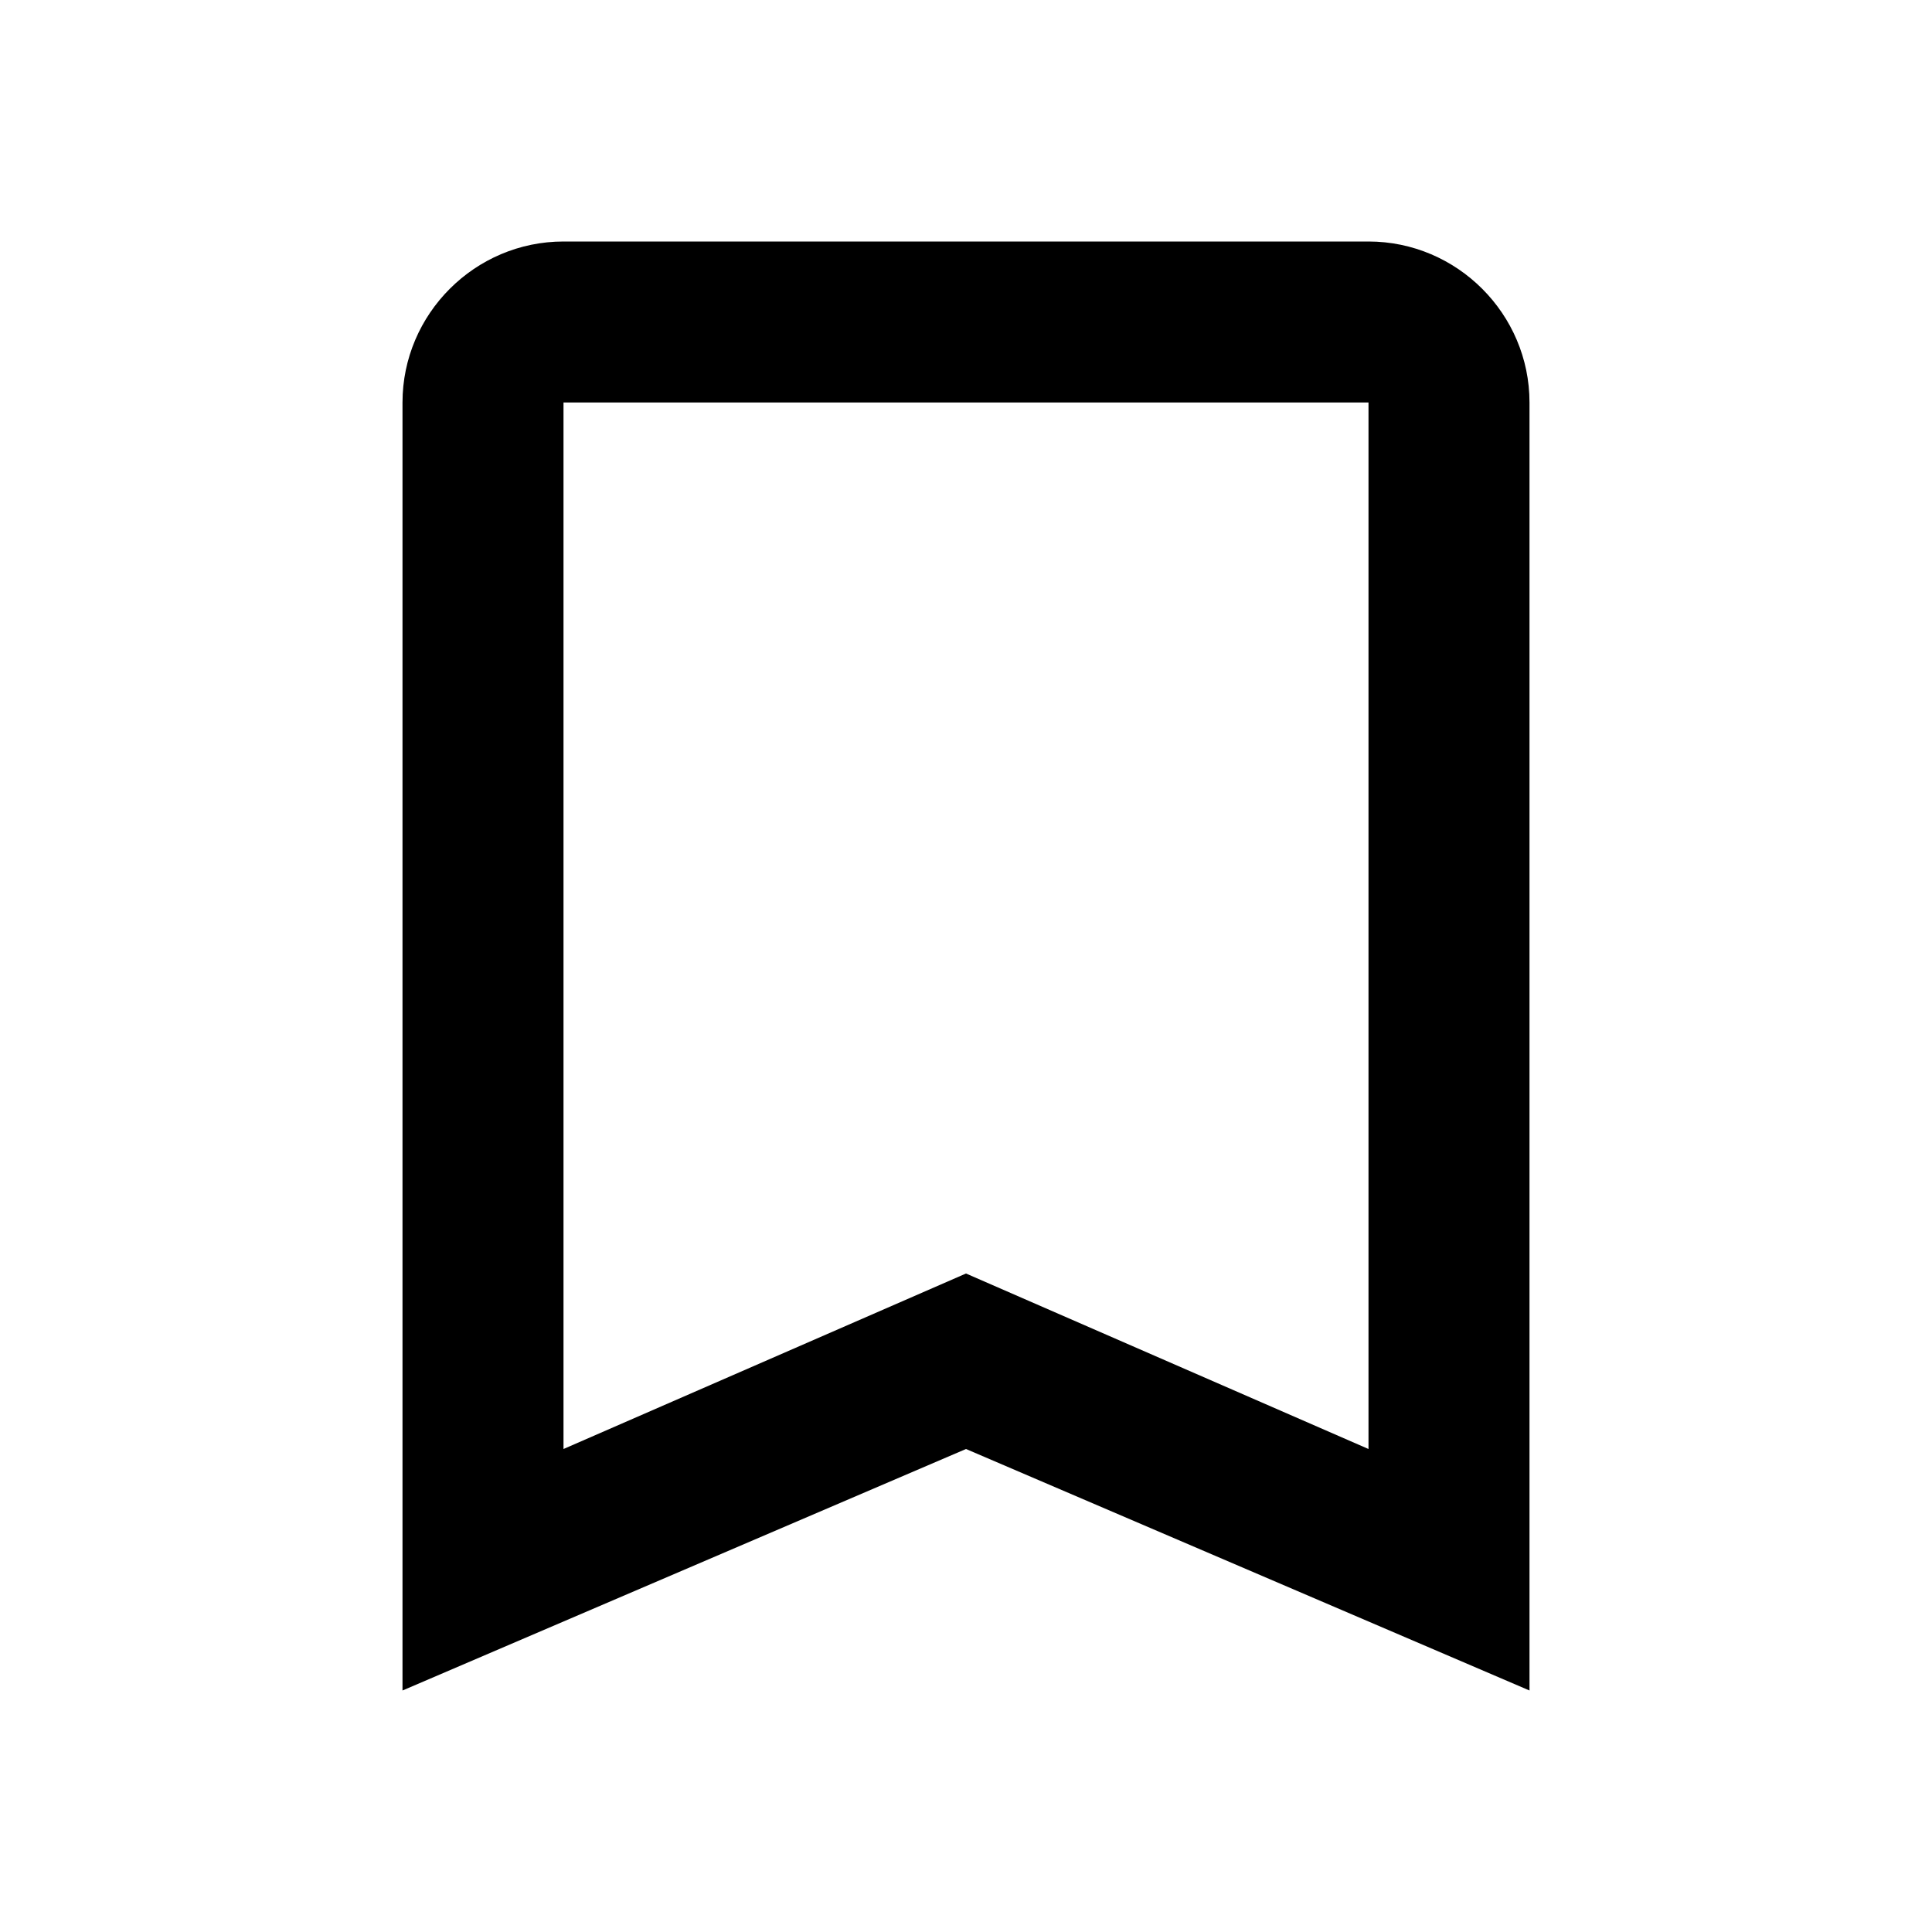
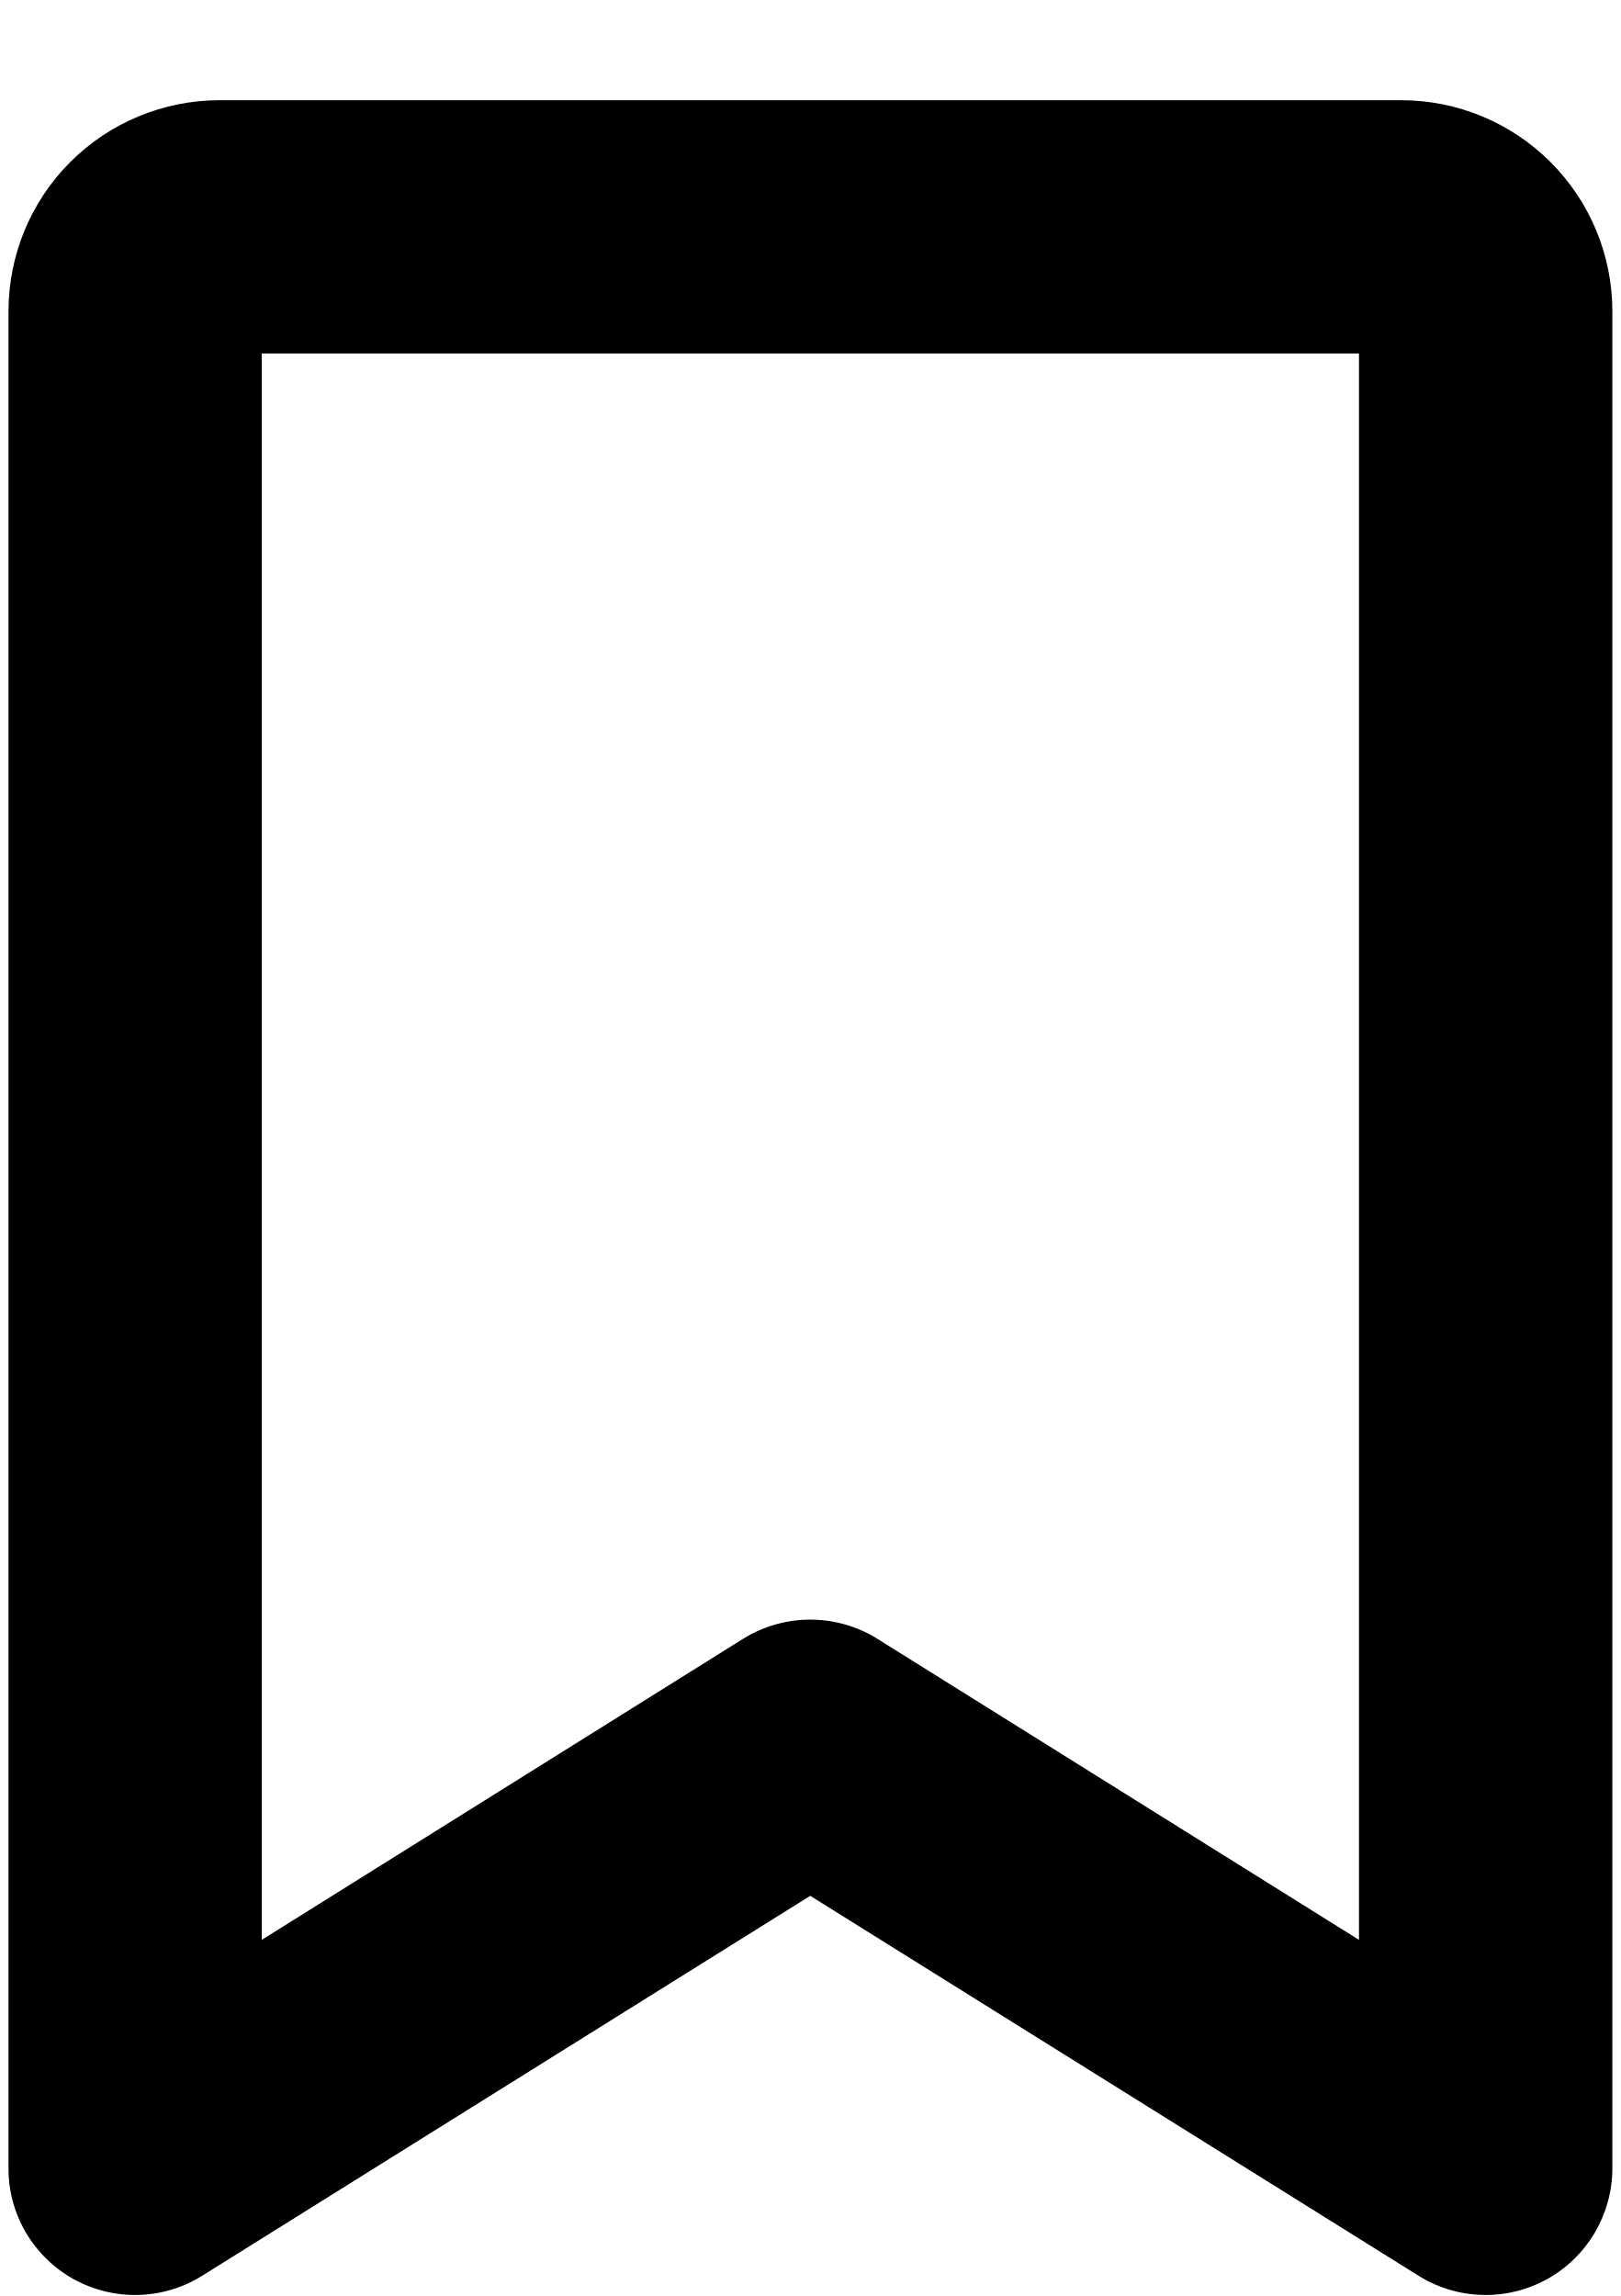
- <svg xmlns="http://www.w3.org/2000/svg" width="24" height="24" viewBox="0 0 24 24">
-   <path fill="none" d="M0 0h24v24H0V0z" />
-   <path d="M17 3H7c-1.1 0-2 .9-2 2v16l7-3 7 3V5c0-1.1-.9-2-2-2zm0 15l-5-2.18L7 18V5h10v13z" />
+ <svg xmlns="http://www.w3.org/2000/svg" width="12" height="17" viewBox="0 0 12 17" fill="none">
+   <path d="M10.375 0.742H1.625C1.211 0.742 0.813 0.907 0.52 1.2C0.227 1.493 0.063 1.89 0.063 2.305V16.055C0.062 16.222 0.107 16.386 0.192 16.531C0.277 16.675 0.399 16.794 0.545 16.875C0.692 16.956 0.857 16.997 1.025 16.992C1.192 16.988 1.355 16.939 1.497 16.85L5.999 14.037L10.503 16.85C10.645 16.939 10.808 16.988 10.976 16.992C11.143 16.997 11.308 16.956 11.455 16.875C11.601 16.794 11.723 16.675 11.808 16.531C11.893 16.386 11.938 16.222 11.938 16.055V2.305C11.938 1.89 11.773 1.493 11.48 1.2C11.187 0.907 10.789 0.742 10.375 0.742ZM10.062 14.363L6.496 12.134C6.347 12.041 6.175 11.992 5.999 11.992C5.824 11.992 5.651 12.041 5.502 12.134L1.938 14.363V2.617H10.062V14.363Z" fill="currentColor" />
</svg>
